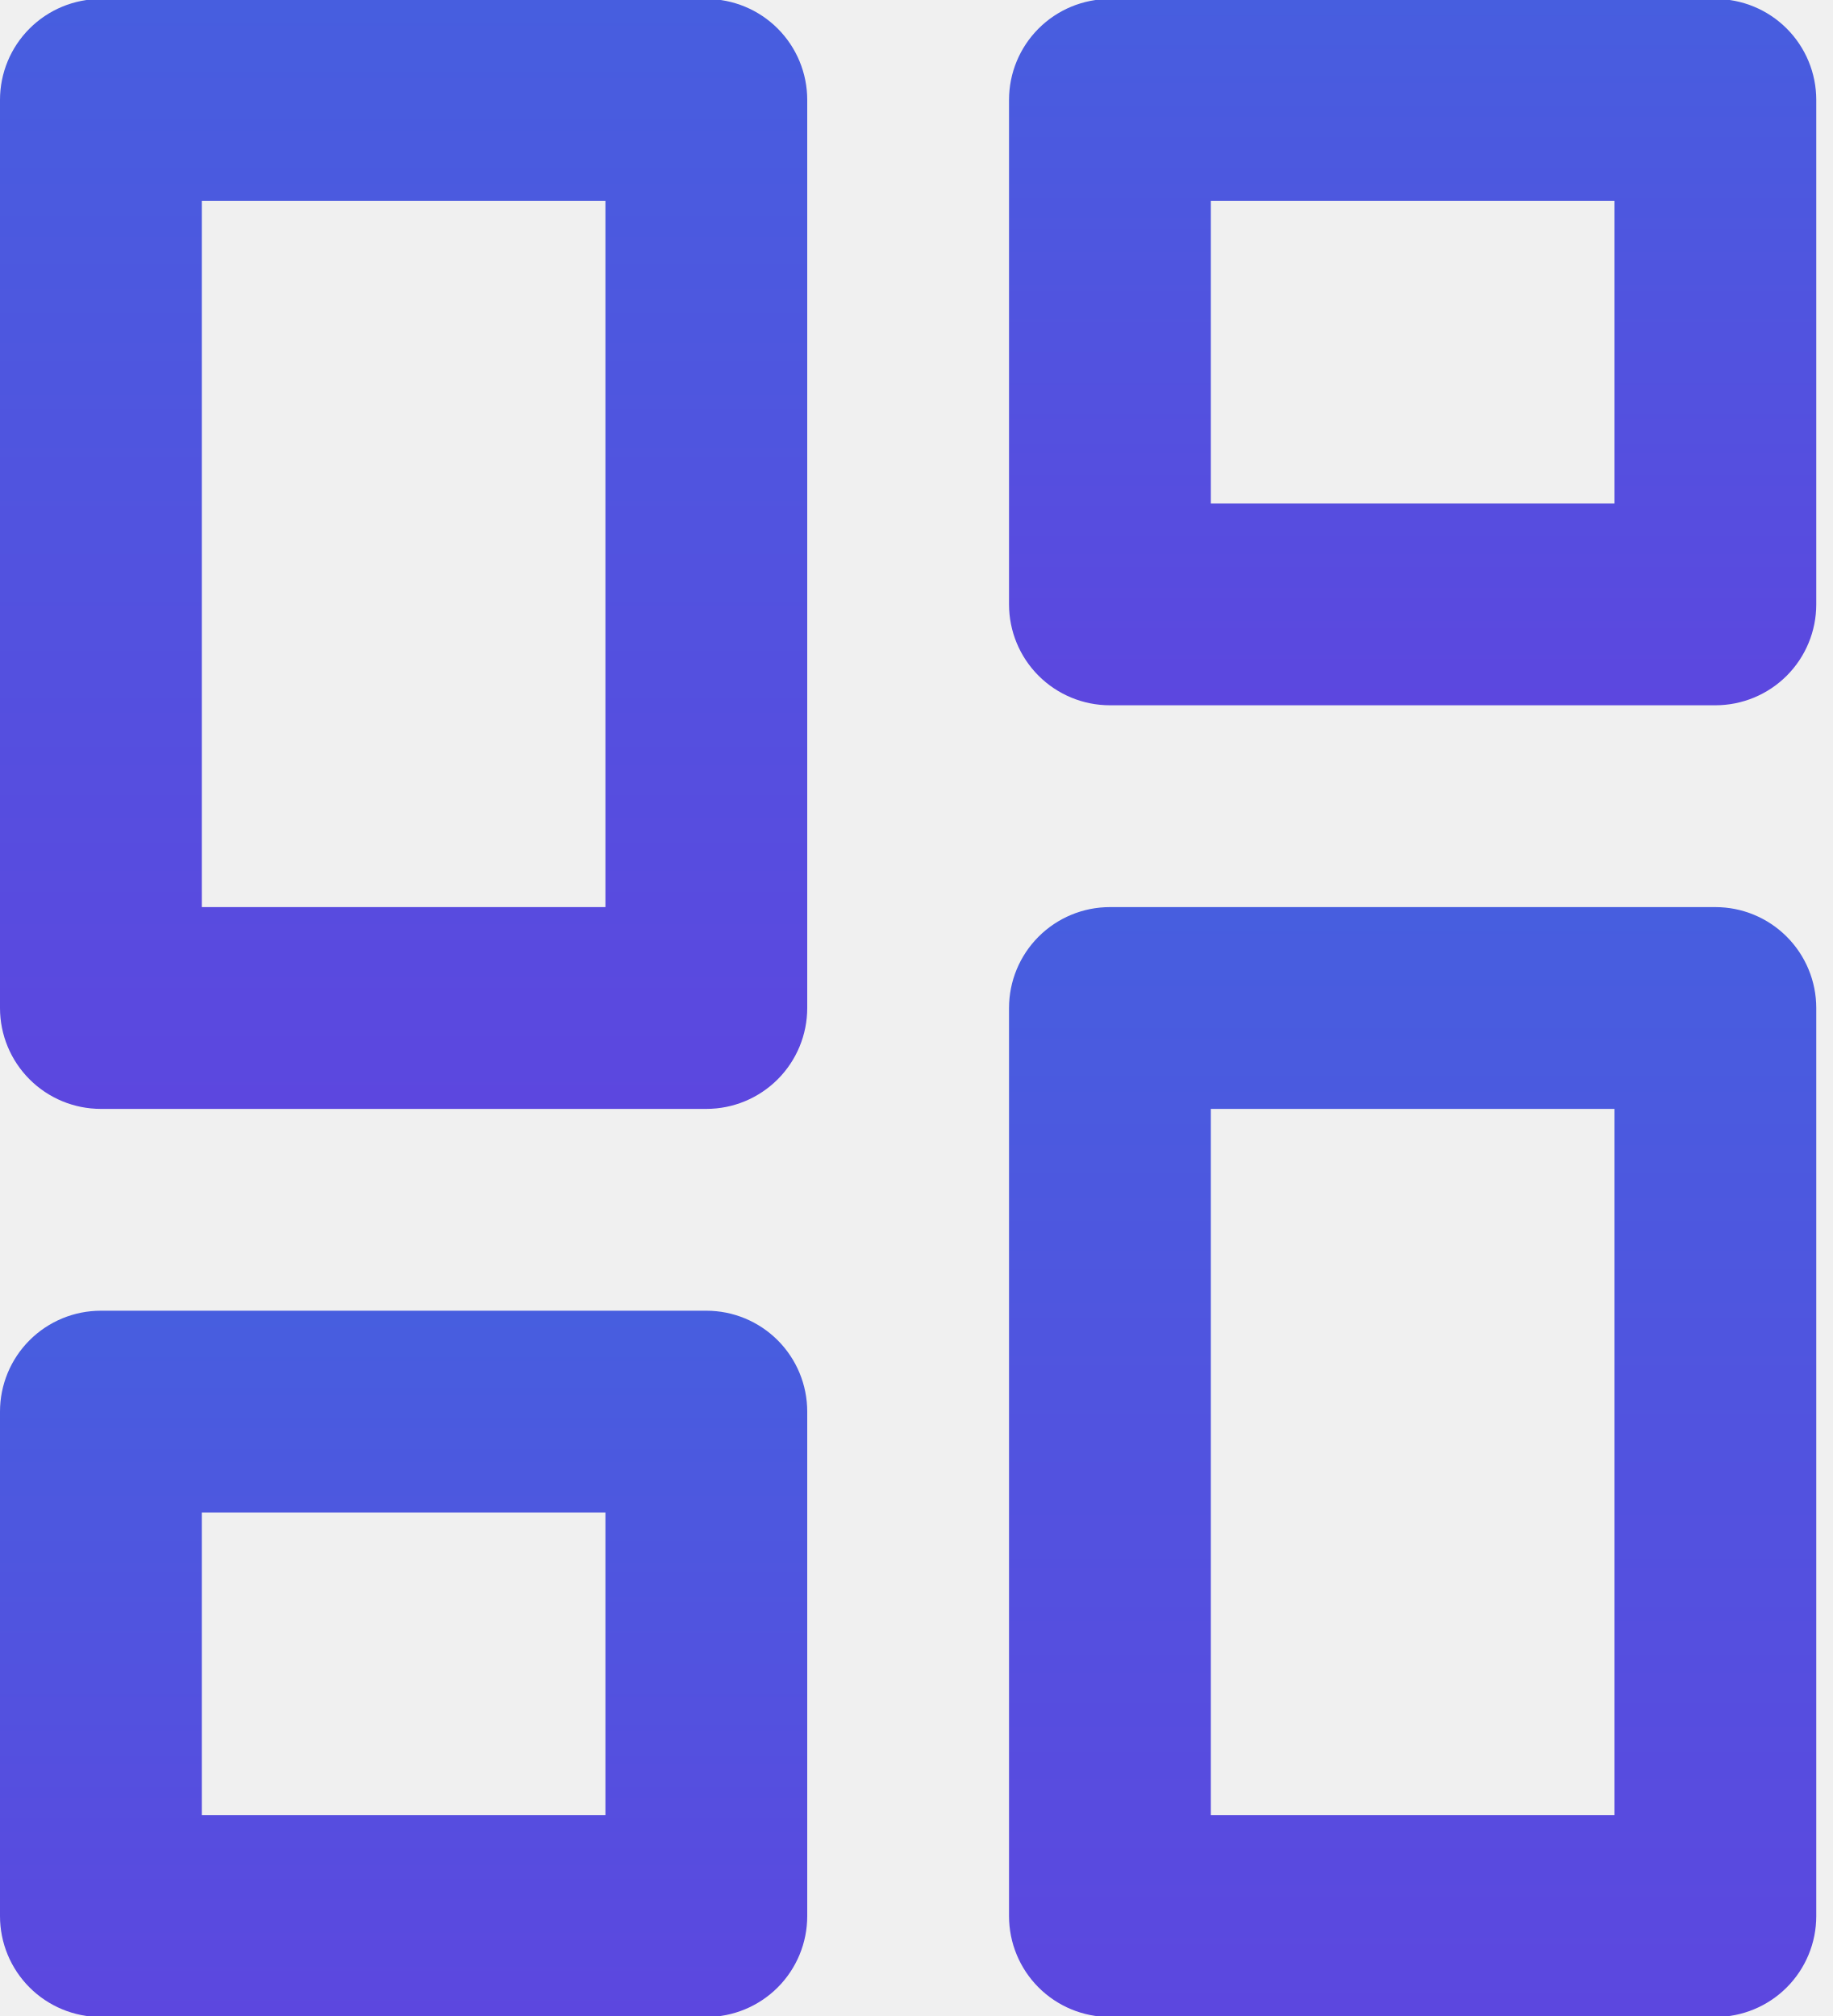
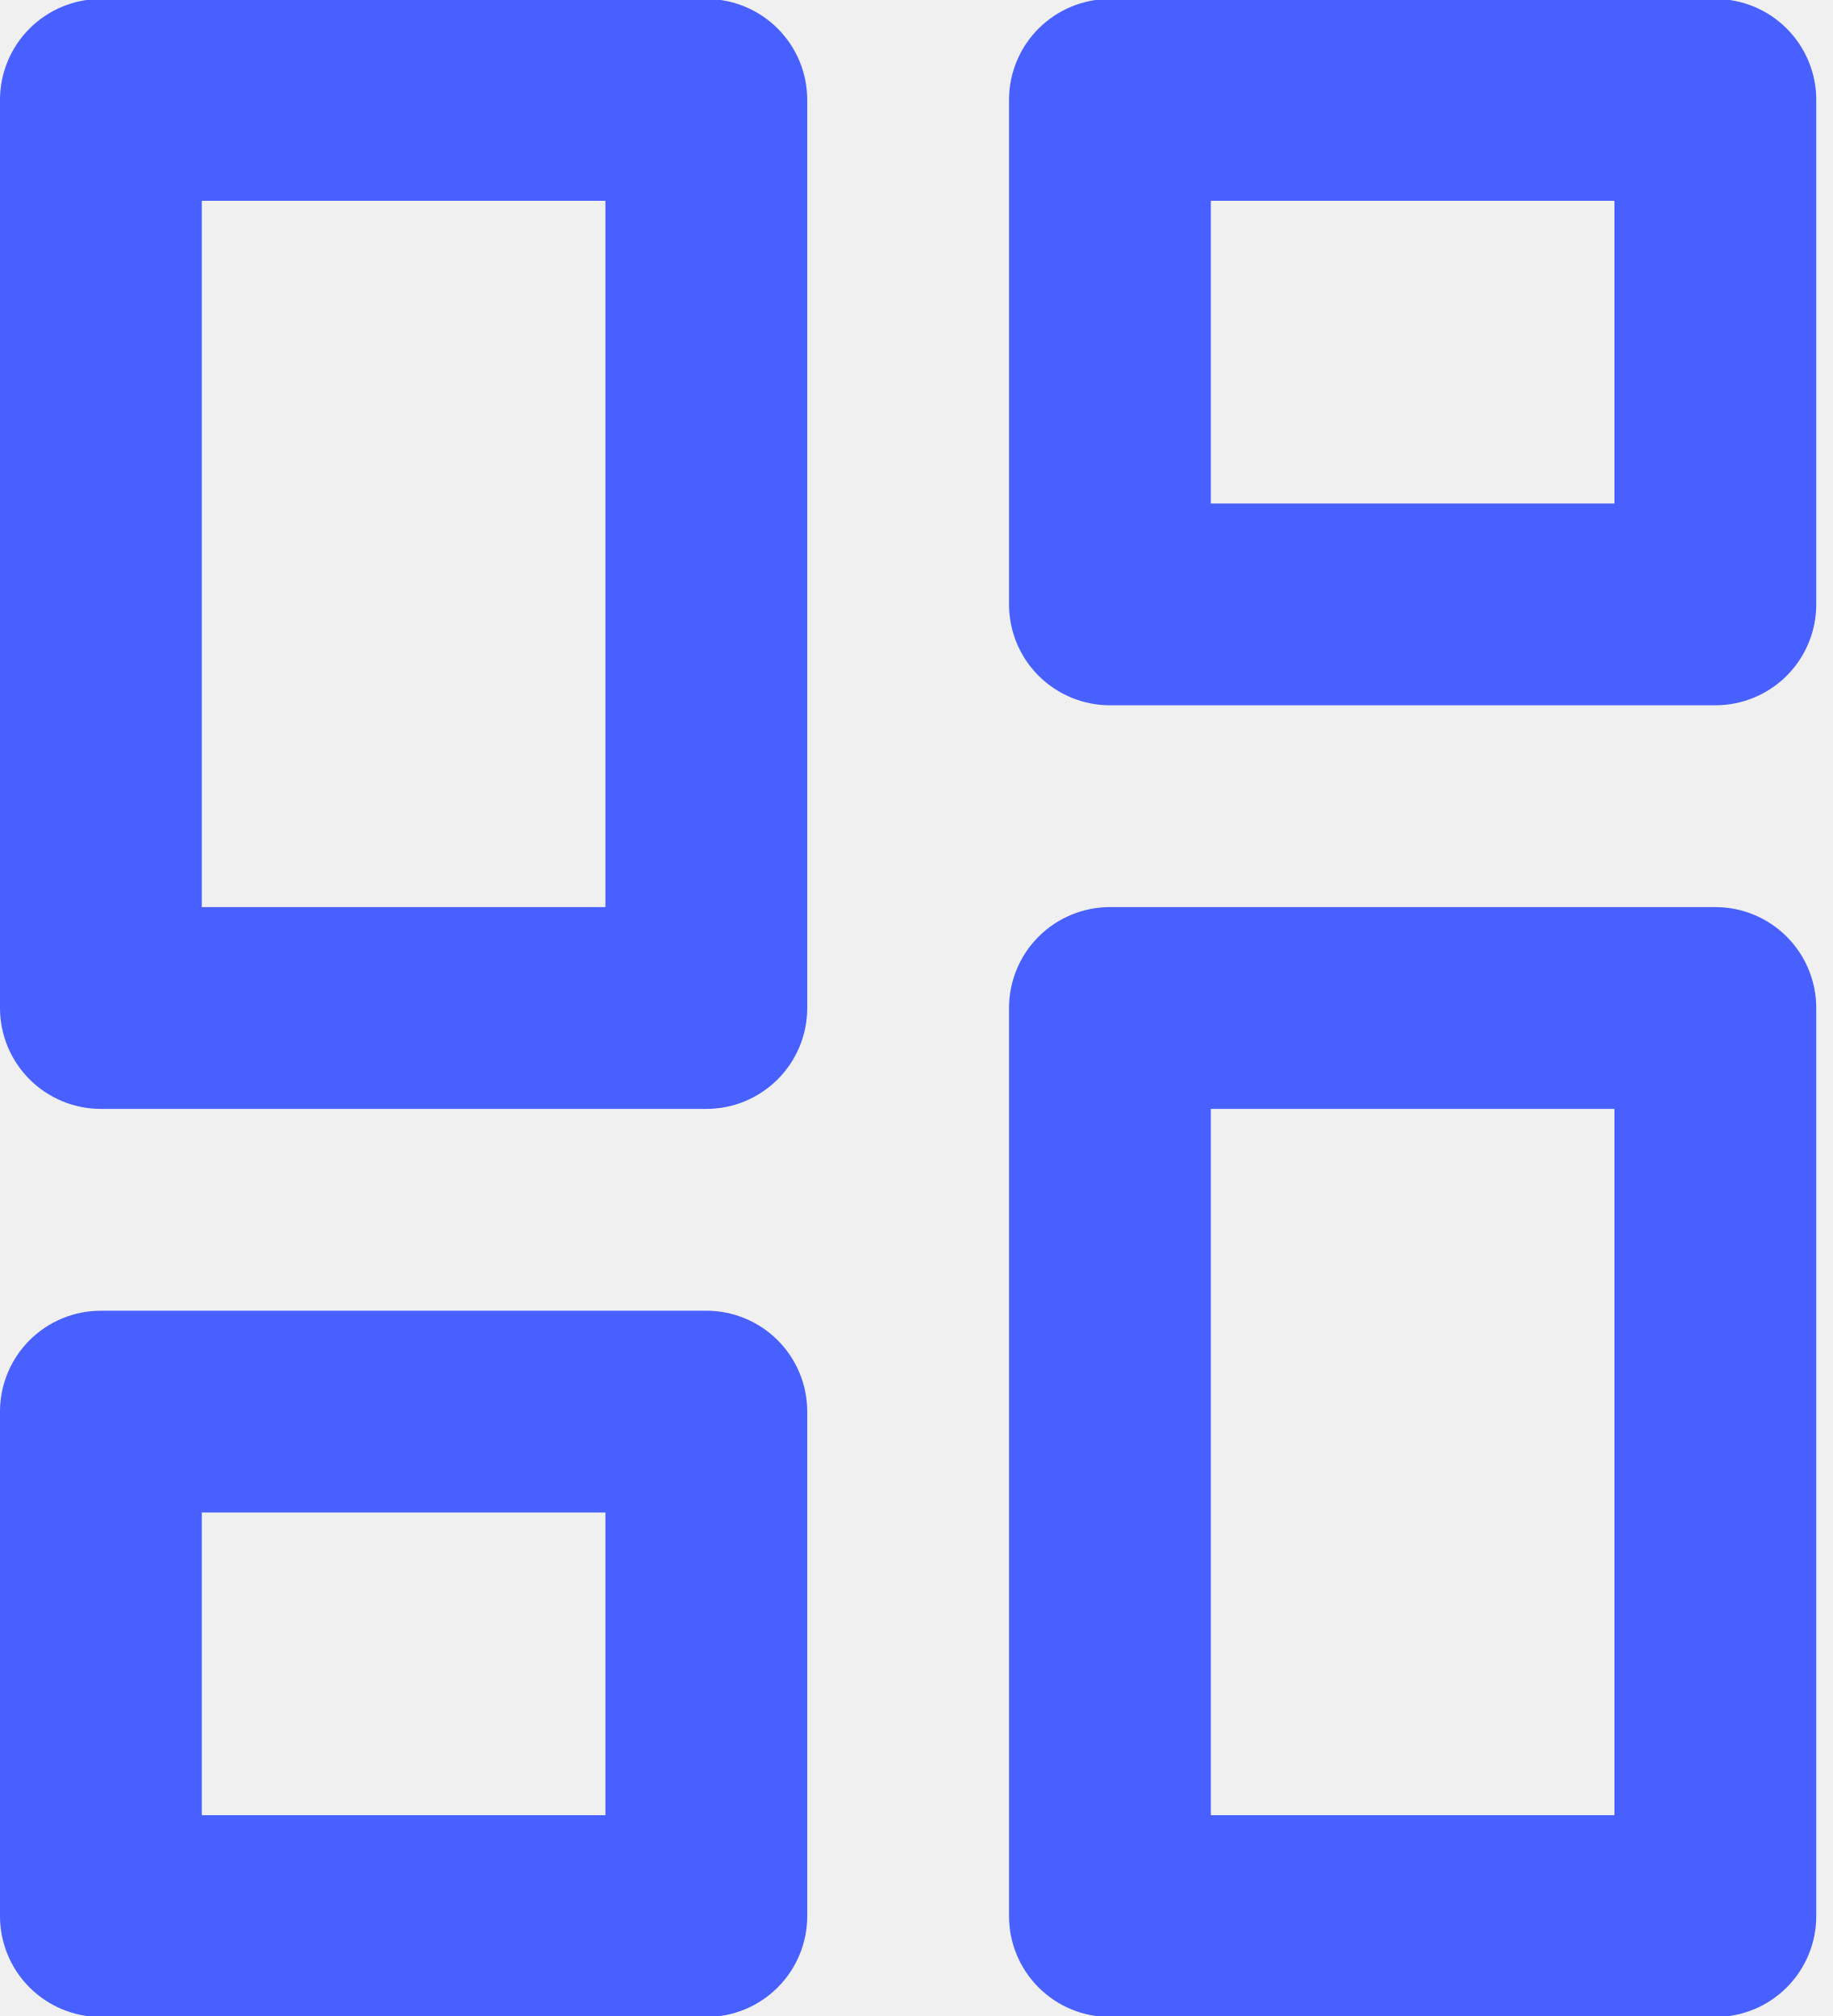
<svg xmlns="http://www.w3.org/2000/svg" width="70" height="77" viewBox="0 0 70 77" fill="none">
  <g clip-path="url(#clip0_802_51)">
    <path d="M23.123 57.769V69.331H7.708V57.769H23.123ZM26.977 50.062H3.854C2.832 50.062 1.851 50.468 1.129 51.19C0.406 51.913 -0 52.893 -0 53.915V73.185C-0 74.207 0.406 75.187 1.129 75.91C1.851 76.632 2.832 77.038 3.854 77.038H26.977C27.999 77.038 28.979 76.632 29.702 75.91C30.425 75.187 30.831 74.207 30.831 73.185V53.915C30.831 52.893 30.425 51.913 29.702 51.19C28.979 50.468 27.999 50.062 26.977 50.062Z" fill="url(#paint0_linear_802_51)" />
    <path d="M23.123 7.669V34.646H7.708V7.669H23.123ZM26.977 -0.039H3.854C2.832 -0.039 1.852 0.367 1.129 1.09C0.406 1.813 0 2.793 0 3.815V38.5C0 39.522 0.406 40.502 1.129 41.225C1.852 41.948 2.832 42.354 3.854 42.354H26.977C27.999 42.354 28.979 41.948 29.702 41.225C30.425 40.502 30.831 39.522 30.831 38.5V3.815C30.831 2.793 30.425 1.813 29.702 1.09C28.979 0.367 27.999 -0.039 26.977 -0.039Z" fill="url(#paint1_linear_802_51)" />
    <path d="M61.662 7.669V19.231H46.246V7.669H61.662ZM65.515 -0.039H42.392C41.37 -0.039 40.39 0.367 39.667 1.09C38.944 1.813 38.538 2.793 38.538 3.815V23.084C38.538 24.107 38.944 25.087 39.667 25.81C40.39 26.532 41.37 26.938 42.392 26.938H65.515C66.537 26.938 67.518 26.532 68.24 25.81C68.963 25.087 69.369 24.107 69.369 23.084V3.815C69.369 2.793 68.963 1.813 68.24 1.09C67.518 0.367 66.537 -0.039 65.515 -0.039Z" fill="url(#paint2_linear_802_51)" />
    <path d="M61.662 42.354V69.331H46.246V42.354H61.662ZM65.515 34.646H42.392C41.37 34.646 40.39 35.052 39.667 35.775C38.944 36.498 38.538 37.478 38.538 38.5V73.184C38.538 74.207 38.944 75.187 39.667 75.91C40.39 76.632 41.37 77.038 42.392 77.038H65.515C66.537 77.038 67.518 76.632 68.24 75.91C68.963 75.187 69.369 74.207 69.369 73.184V38.5C69.369 37.478 68.963 36.498 68.24 35.775C67.518 35.052 66.537 34.646 65.515 34.646Z" fill="url(#paint3_linear_802_51)" />
  </g>
  <defs>
    <linearGradient id="paint0_linear_802_51" x1="15.415" y1="50.062" x2="15.415" y2="77.038" gradientUnits="userSpaceOnUse">
-       <stop stop-color="#475EDF" />
-       <stop offset="1" stop-color="#5C47DF" />
+       <stop stop-color="#4760FF" />
+       <stop offset="1" stop-color="#4760FF" />
    </linearGradient>
    <linearGradient id="paint1_linear_802_51" x1="15.415" y1="-0.039" x2="15.415" y2="42.354" gradientUnits="userSpaceOnUse">
-       <stop stop-color="#475EDF" />
-       <stop offset="1" stop-color="#5C47DF" />
+       <stop stop-color="#4760FF" />
+       <stop offset="1" stop-color="#4760FF" />
    </linearGradient>
    <linearGradient id="paint2_linear_802_51" x1="53.954" y1="-0.039" x2="53.954" y2="26.938" gradientUnits="userSpaceOnUse">
-       <stop stop-color="#475EDF" />
-       <stop offset="1" stop-color="#5C47DF" />
+       <stop stop-color="#4760FF" />
+       <stop offset="1" stop-color="#4760FF" />
    </linearGradient>
    <linearGradient id="paint3_linear_802_51" x1="53.954" y1="34.646" x2="53.954" y2="77.038" gradientUnits="userSpaceOnUse">
-       <stop stop-color="#475EDF" />
-       <stop offset="1" stop-color="#5C47DF" />
+       <stop stop-color="#4760FF" />
+       <stop offset="1" stop-color="#4760FF" />
    </linearGradient>
    <clipPath id="clip0_802_51">
      <rect width="69.369" height="77" fill="white" />
    </clipPath>
  </defs>
</svg>
